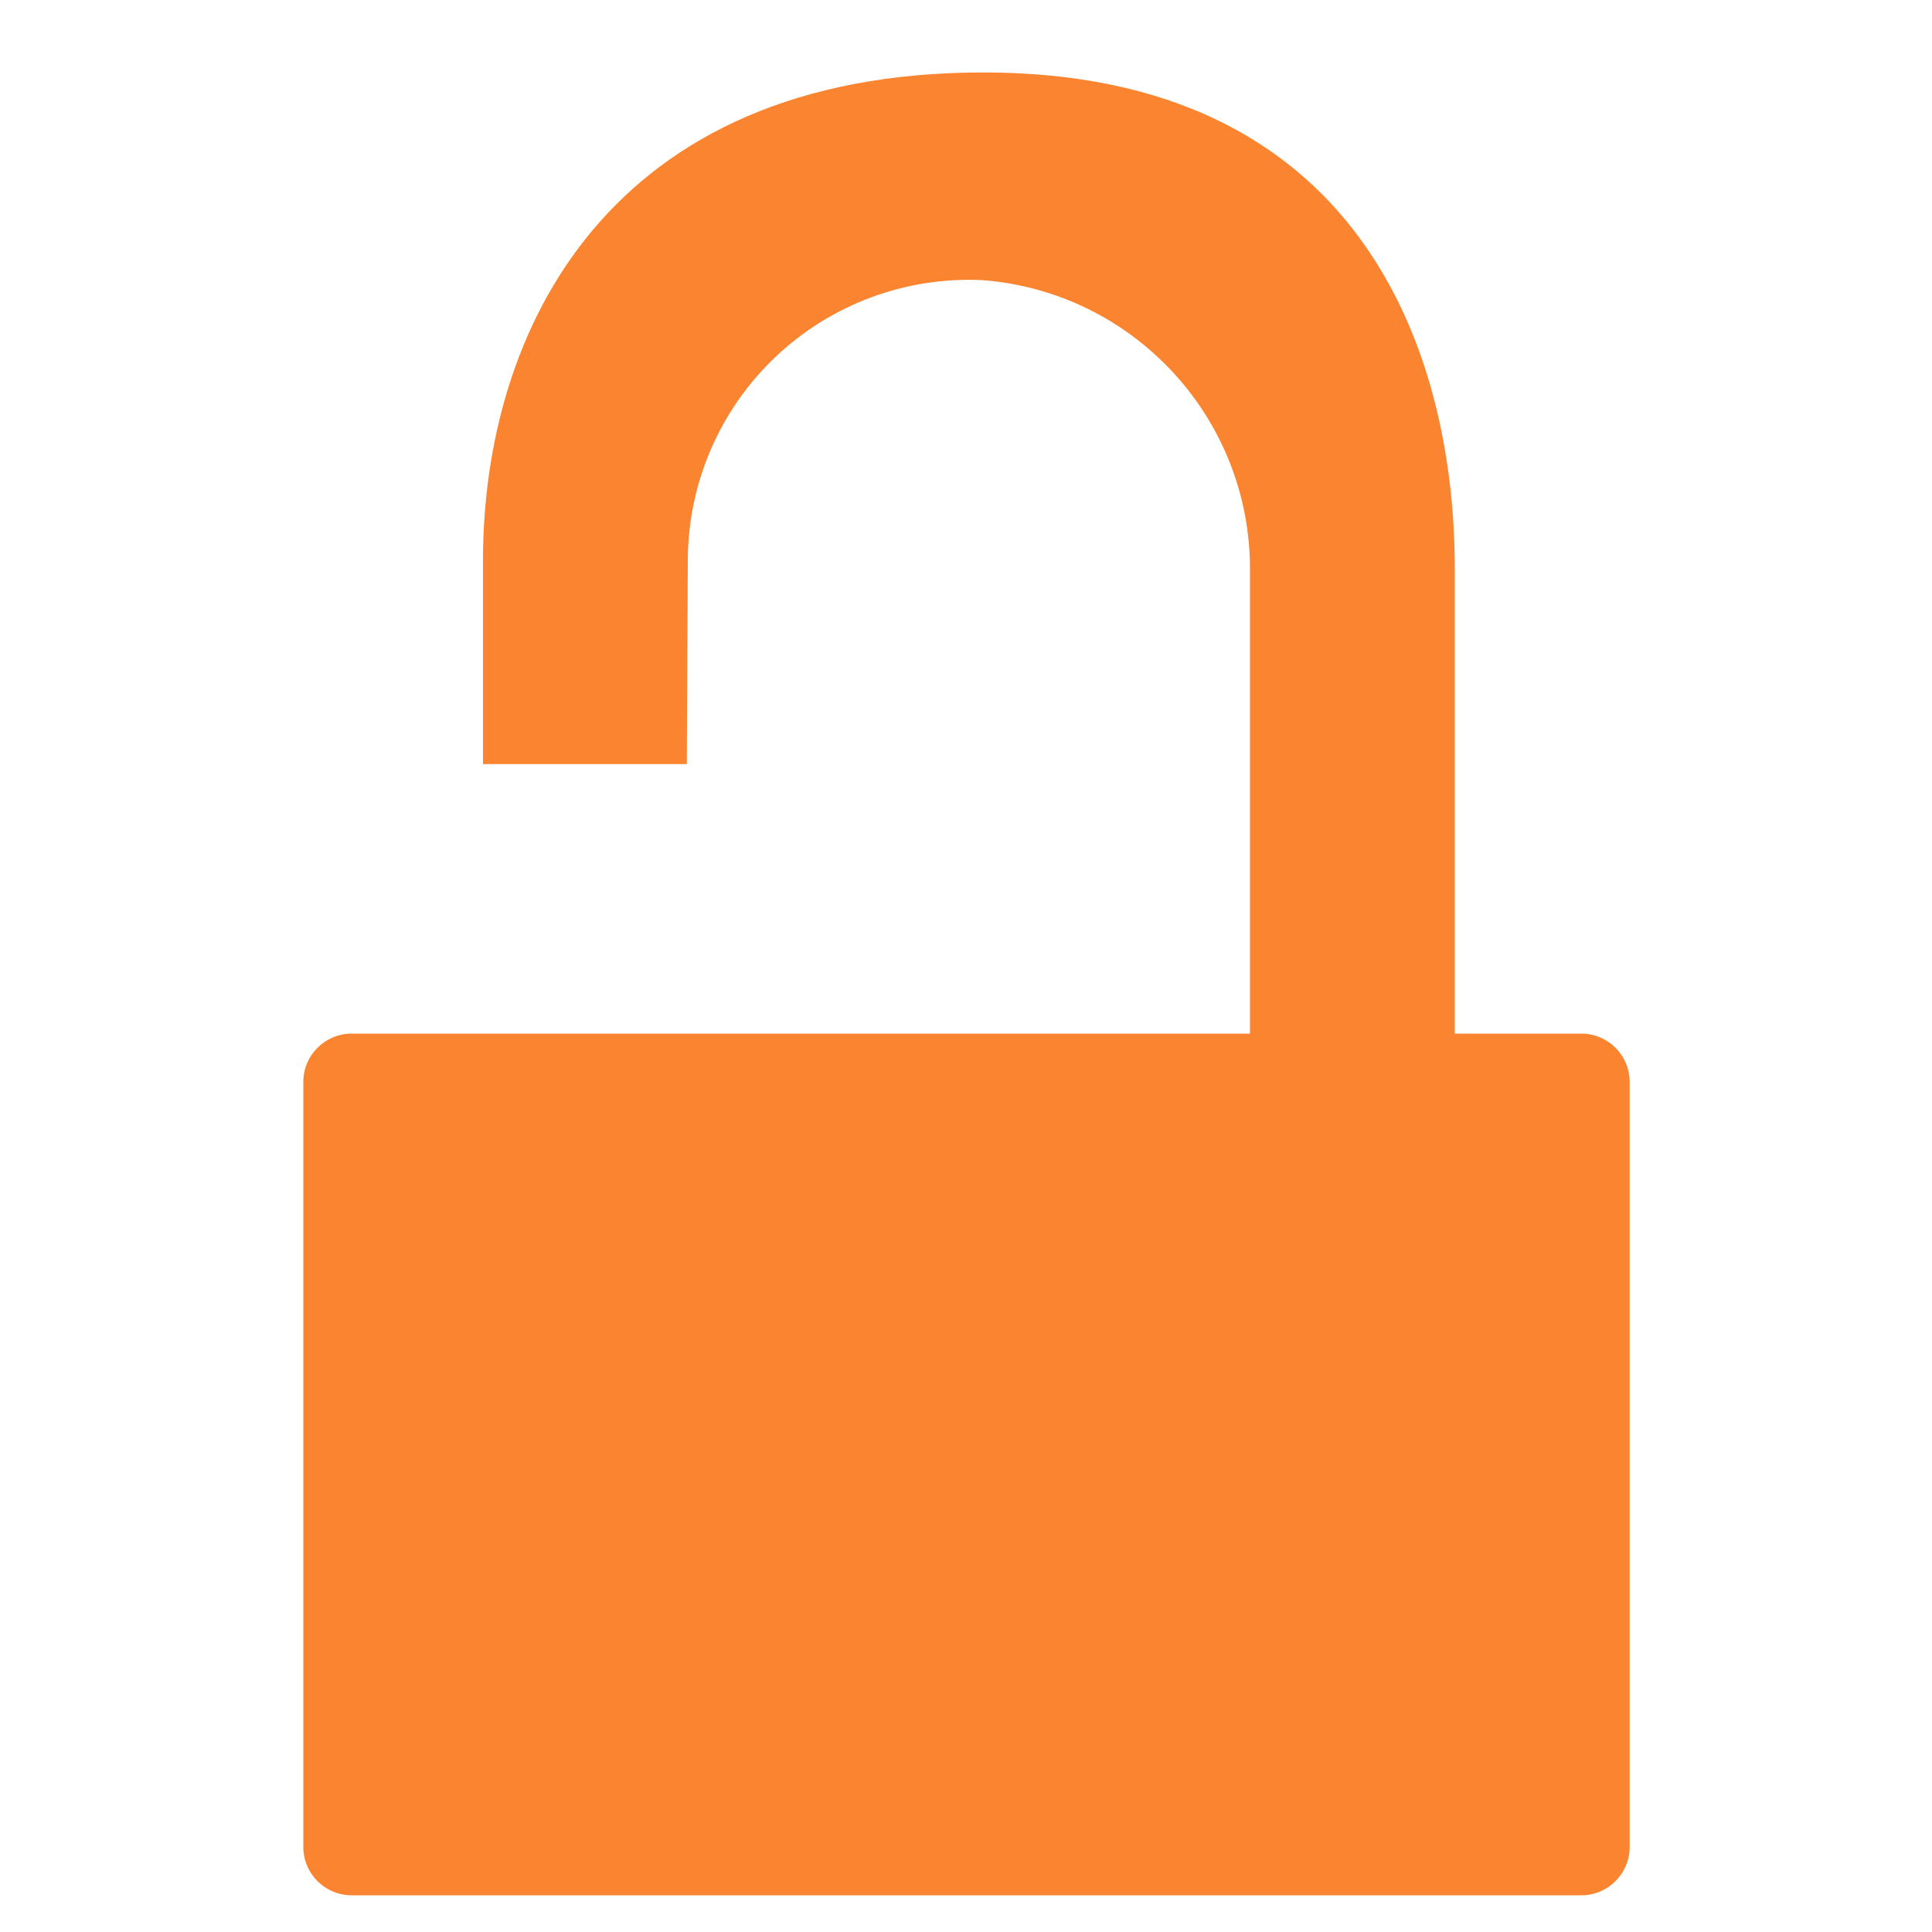
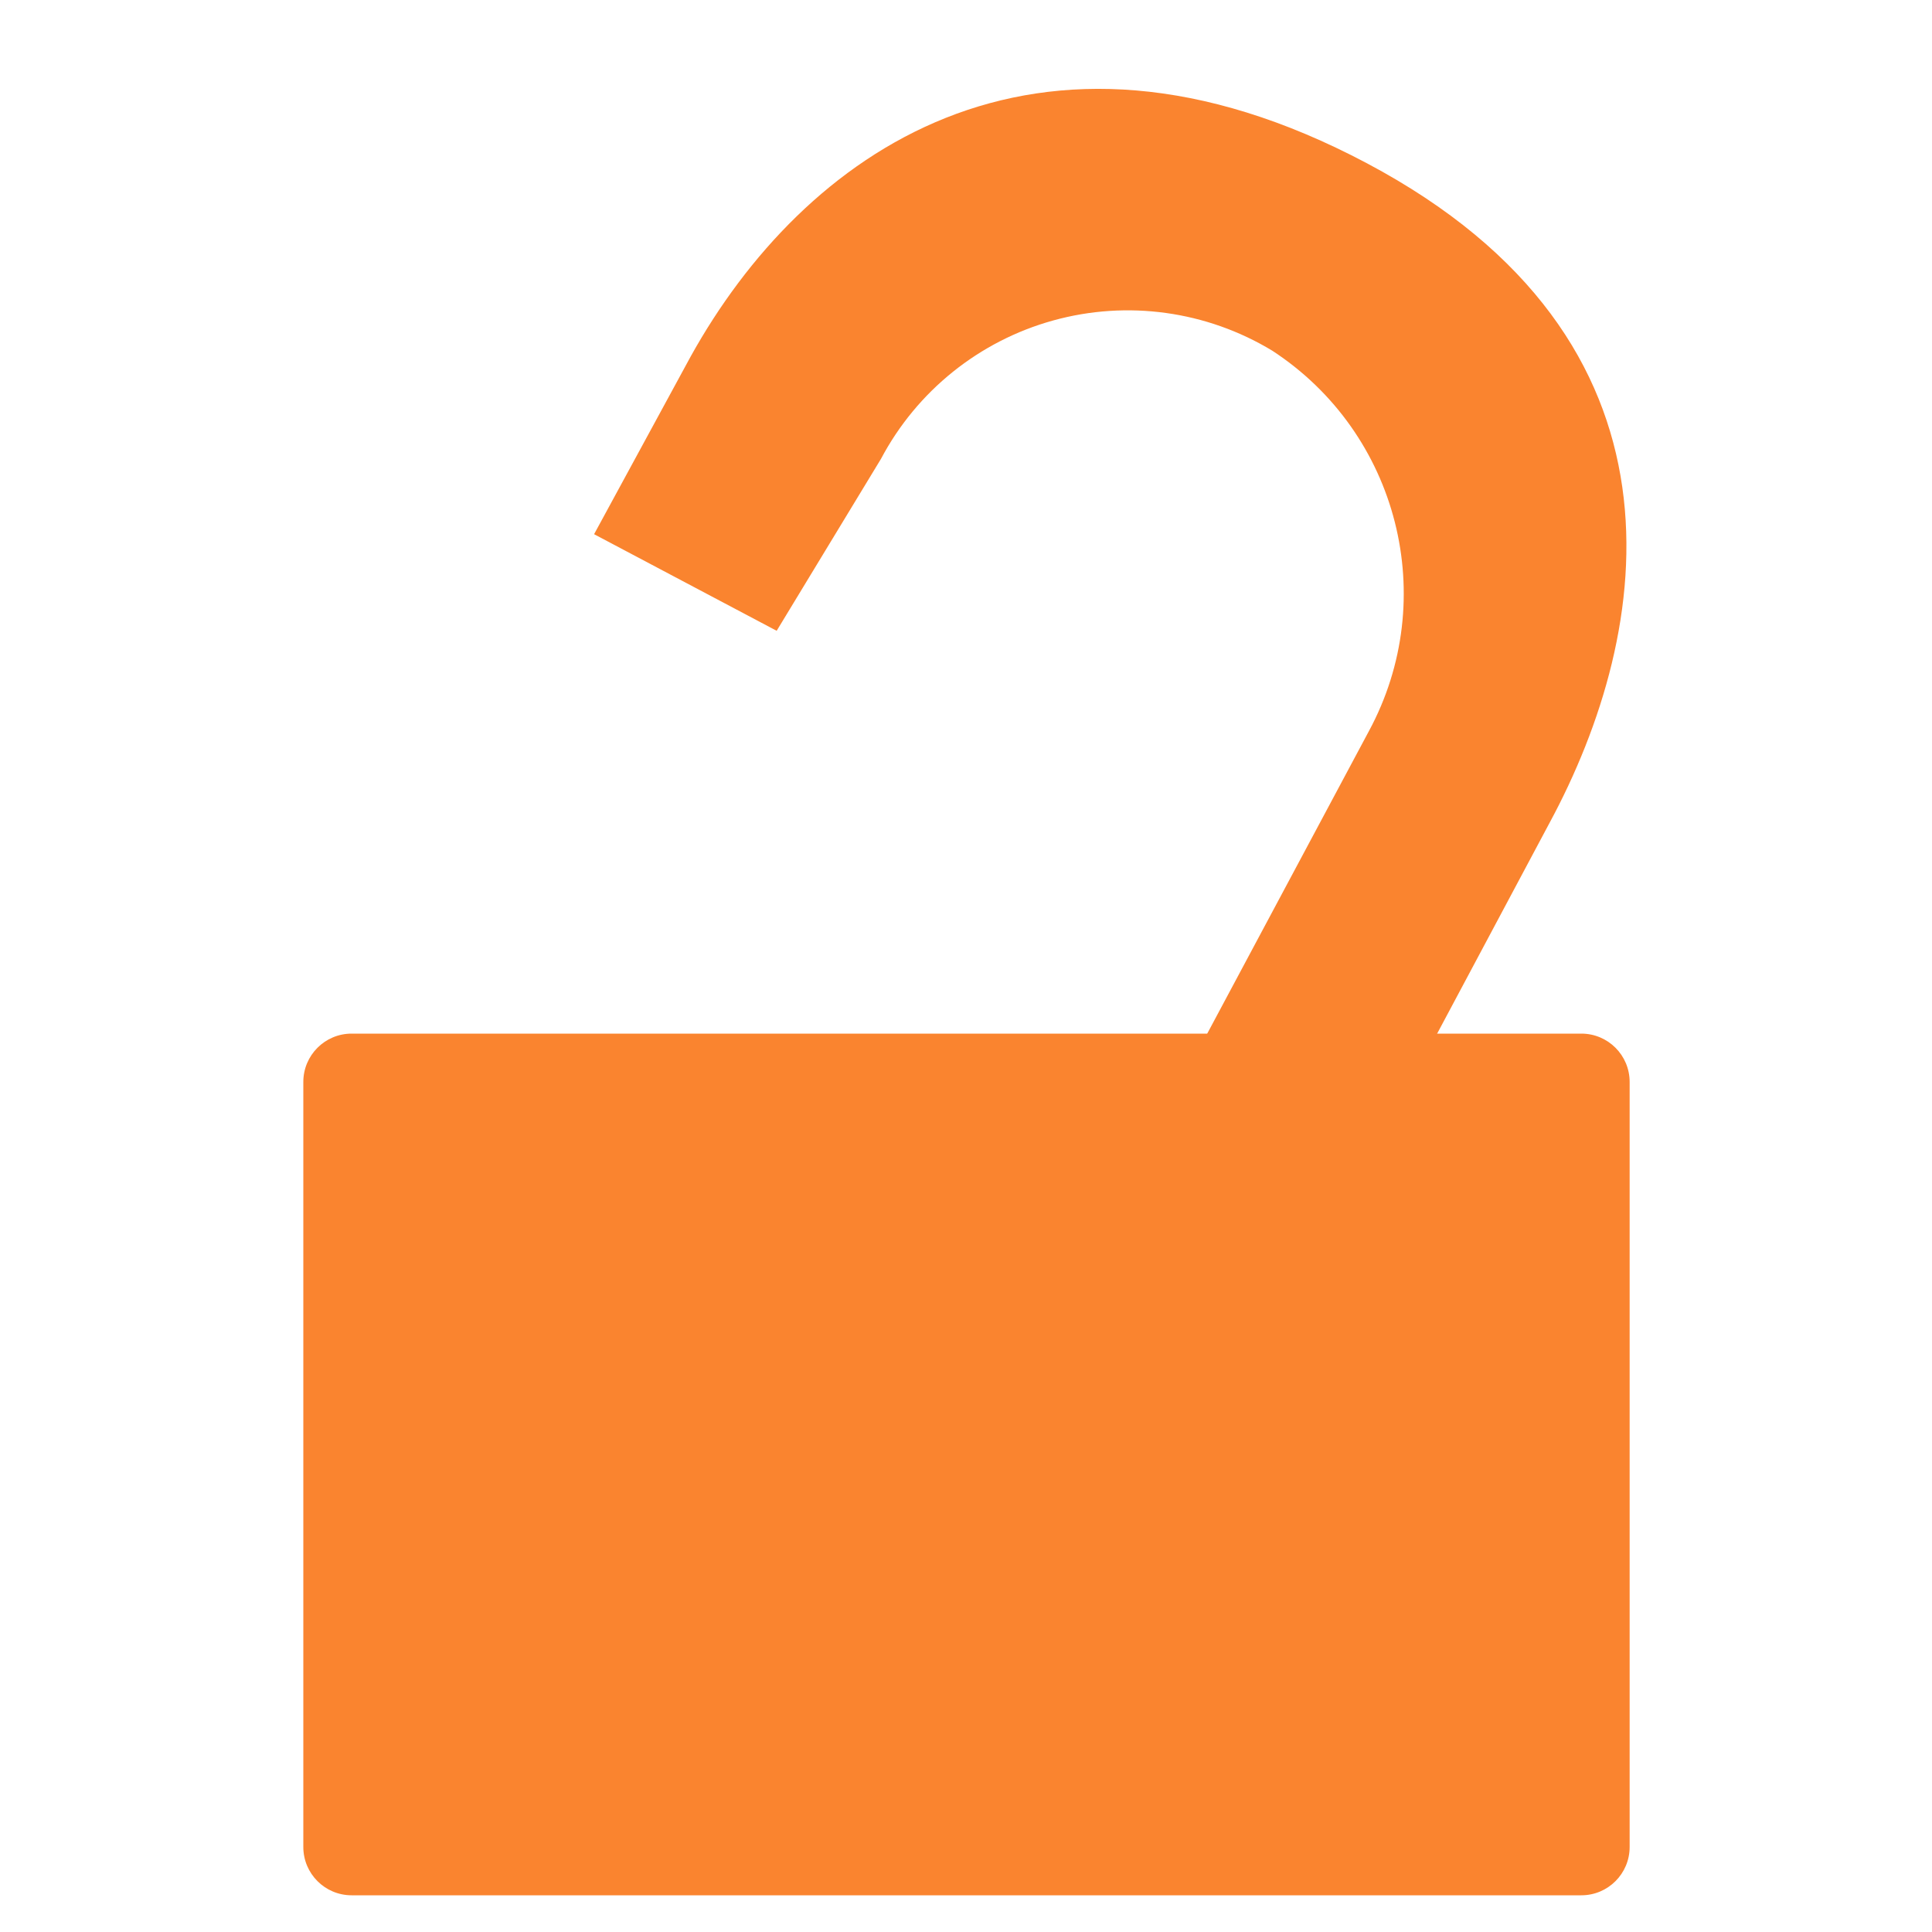
<svg xmlns="http://www.w3.org/2000/svg" viewBox="0 0 20 20">
  <defs>
    <style>.cls-1{fill:#fa842f;}</style>
  </defs>
  <g id="lock_off" data-name="lock off">
-     <path class="cls-1" d="M7.12,5.8a2.91,2.91,0,0,1,3.05-2.9,3,3,0,0,1,2.77,3V16.15h2.12s0,0,0,0V5.89c0-2.28-1-5.14-4.88-5.14S5,3.42,5,5.8V7.91H7.11v0Z" />
+     <path class="cls-1" d="M9.12,4.75a2.89,2.89,0,0,1,4.05-1.12,3,3,0,0,1,1,3.94l-4.81,9,0,0,1.88,1a.07.07,0,0,1,0-.05l4.8-9c1.08-2,1.56-5-1.89-6.83s-5.84-.09-7,2l-1,1.84,0,0,1.89,1a0,0,0,0,1,0,0Z" />
    <rect class="cls-1" x="3.14" y="10.7" width="13.73" height="8.92" rx="0.5" />
  </g>
</svg>
